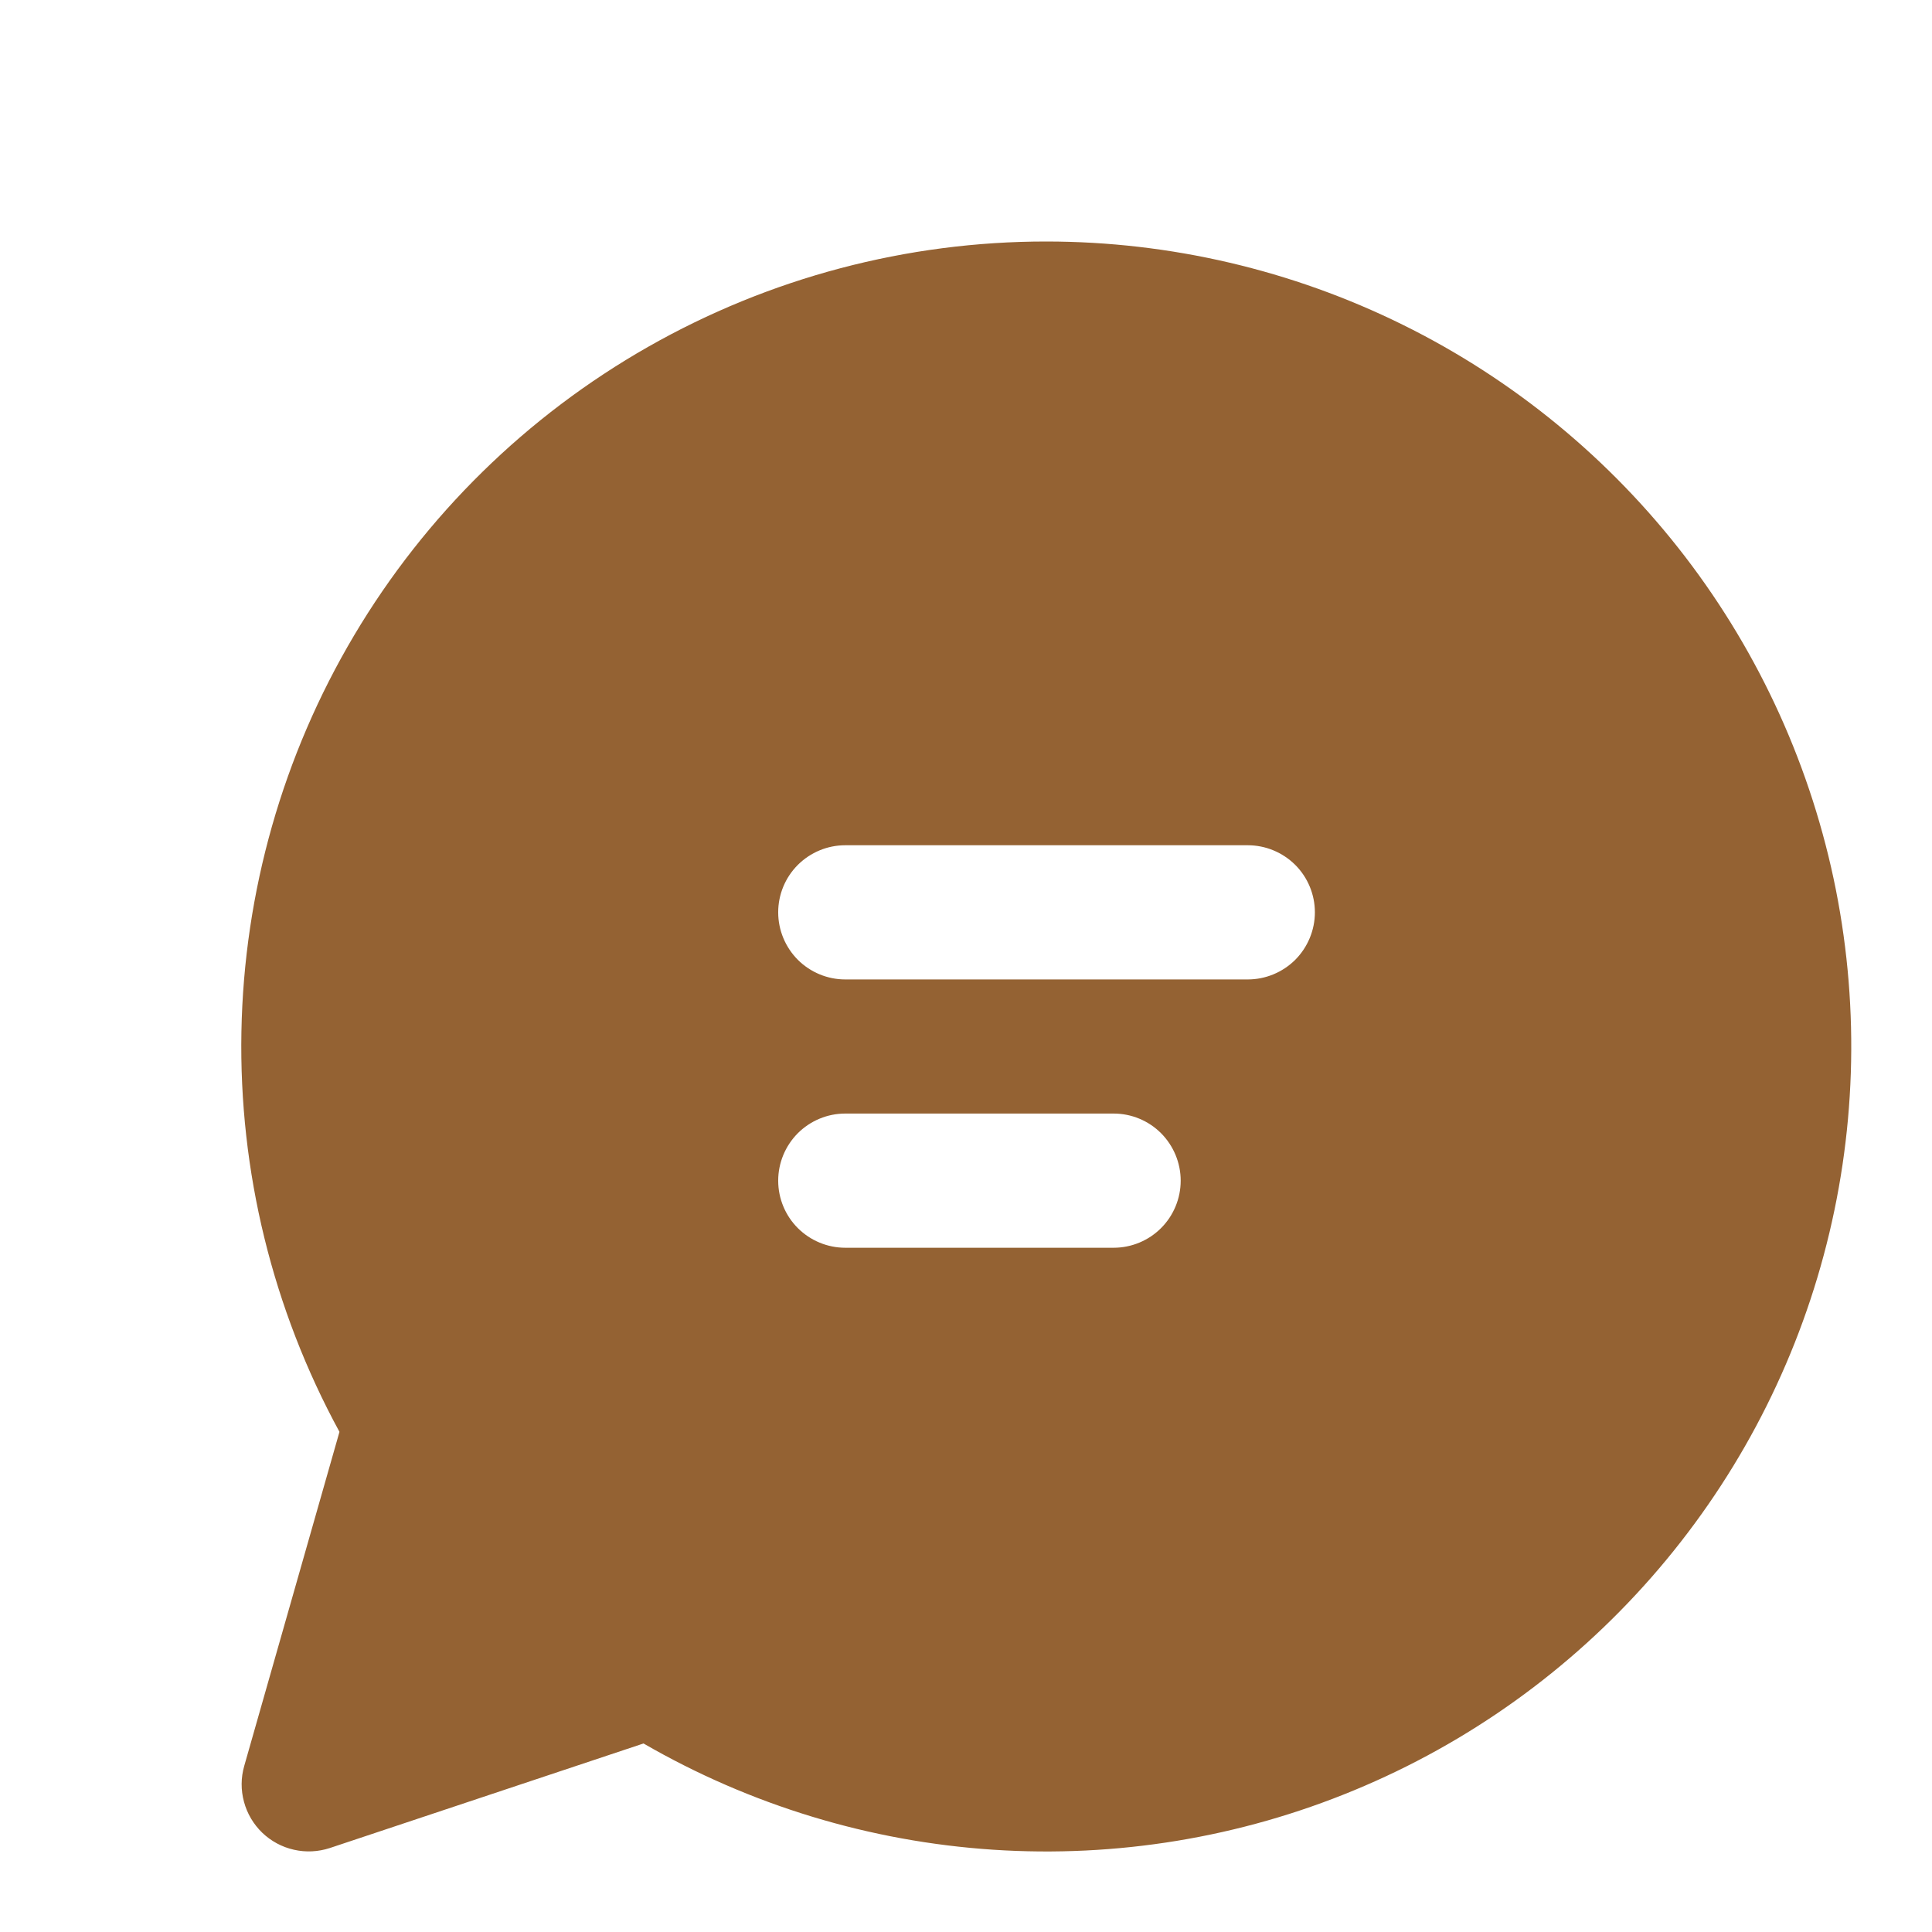
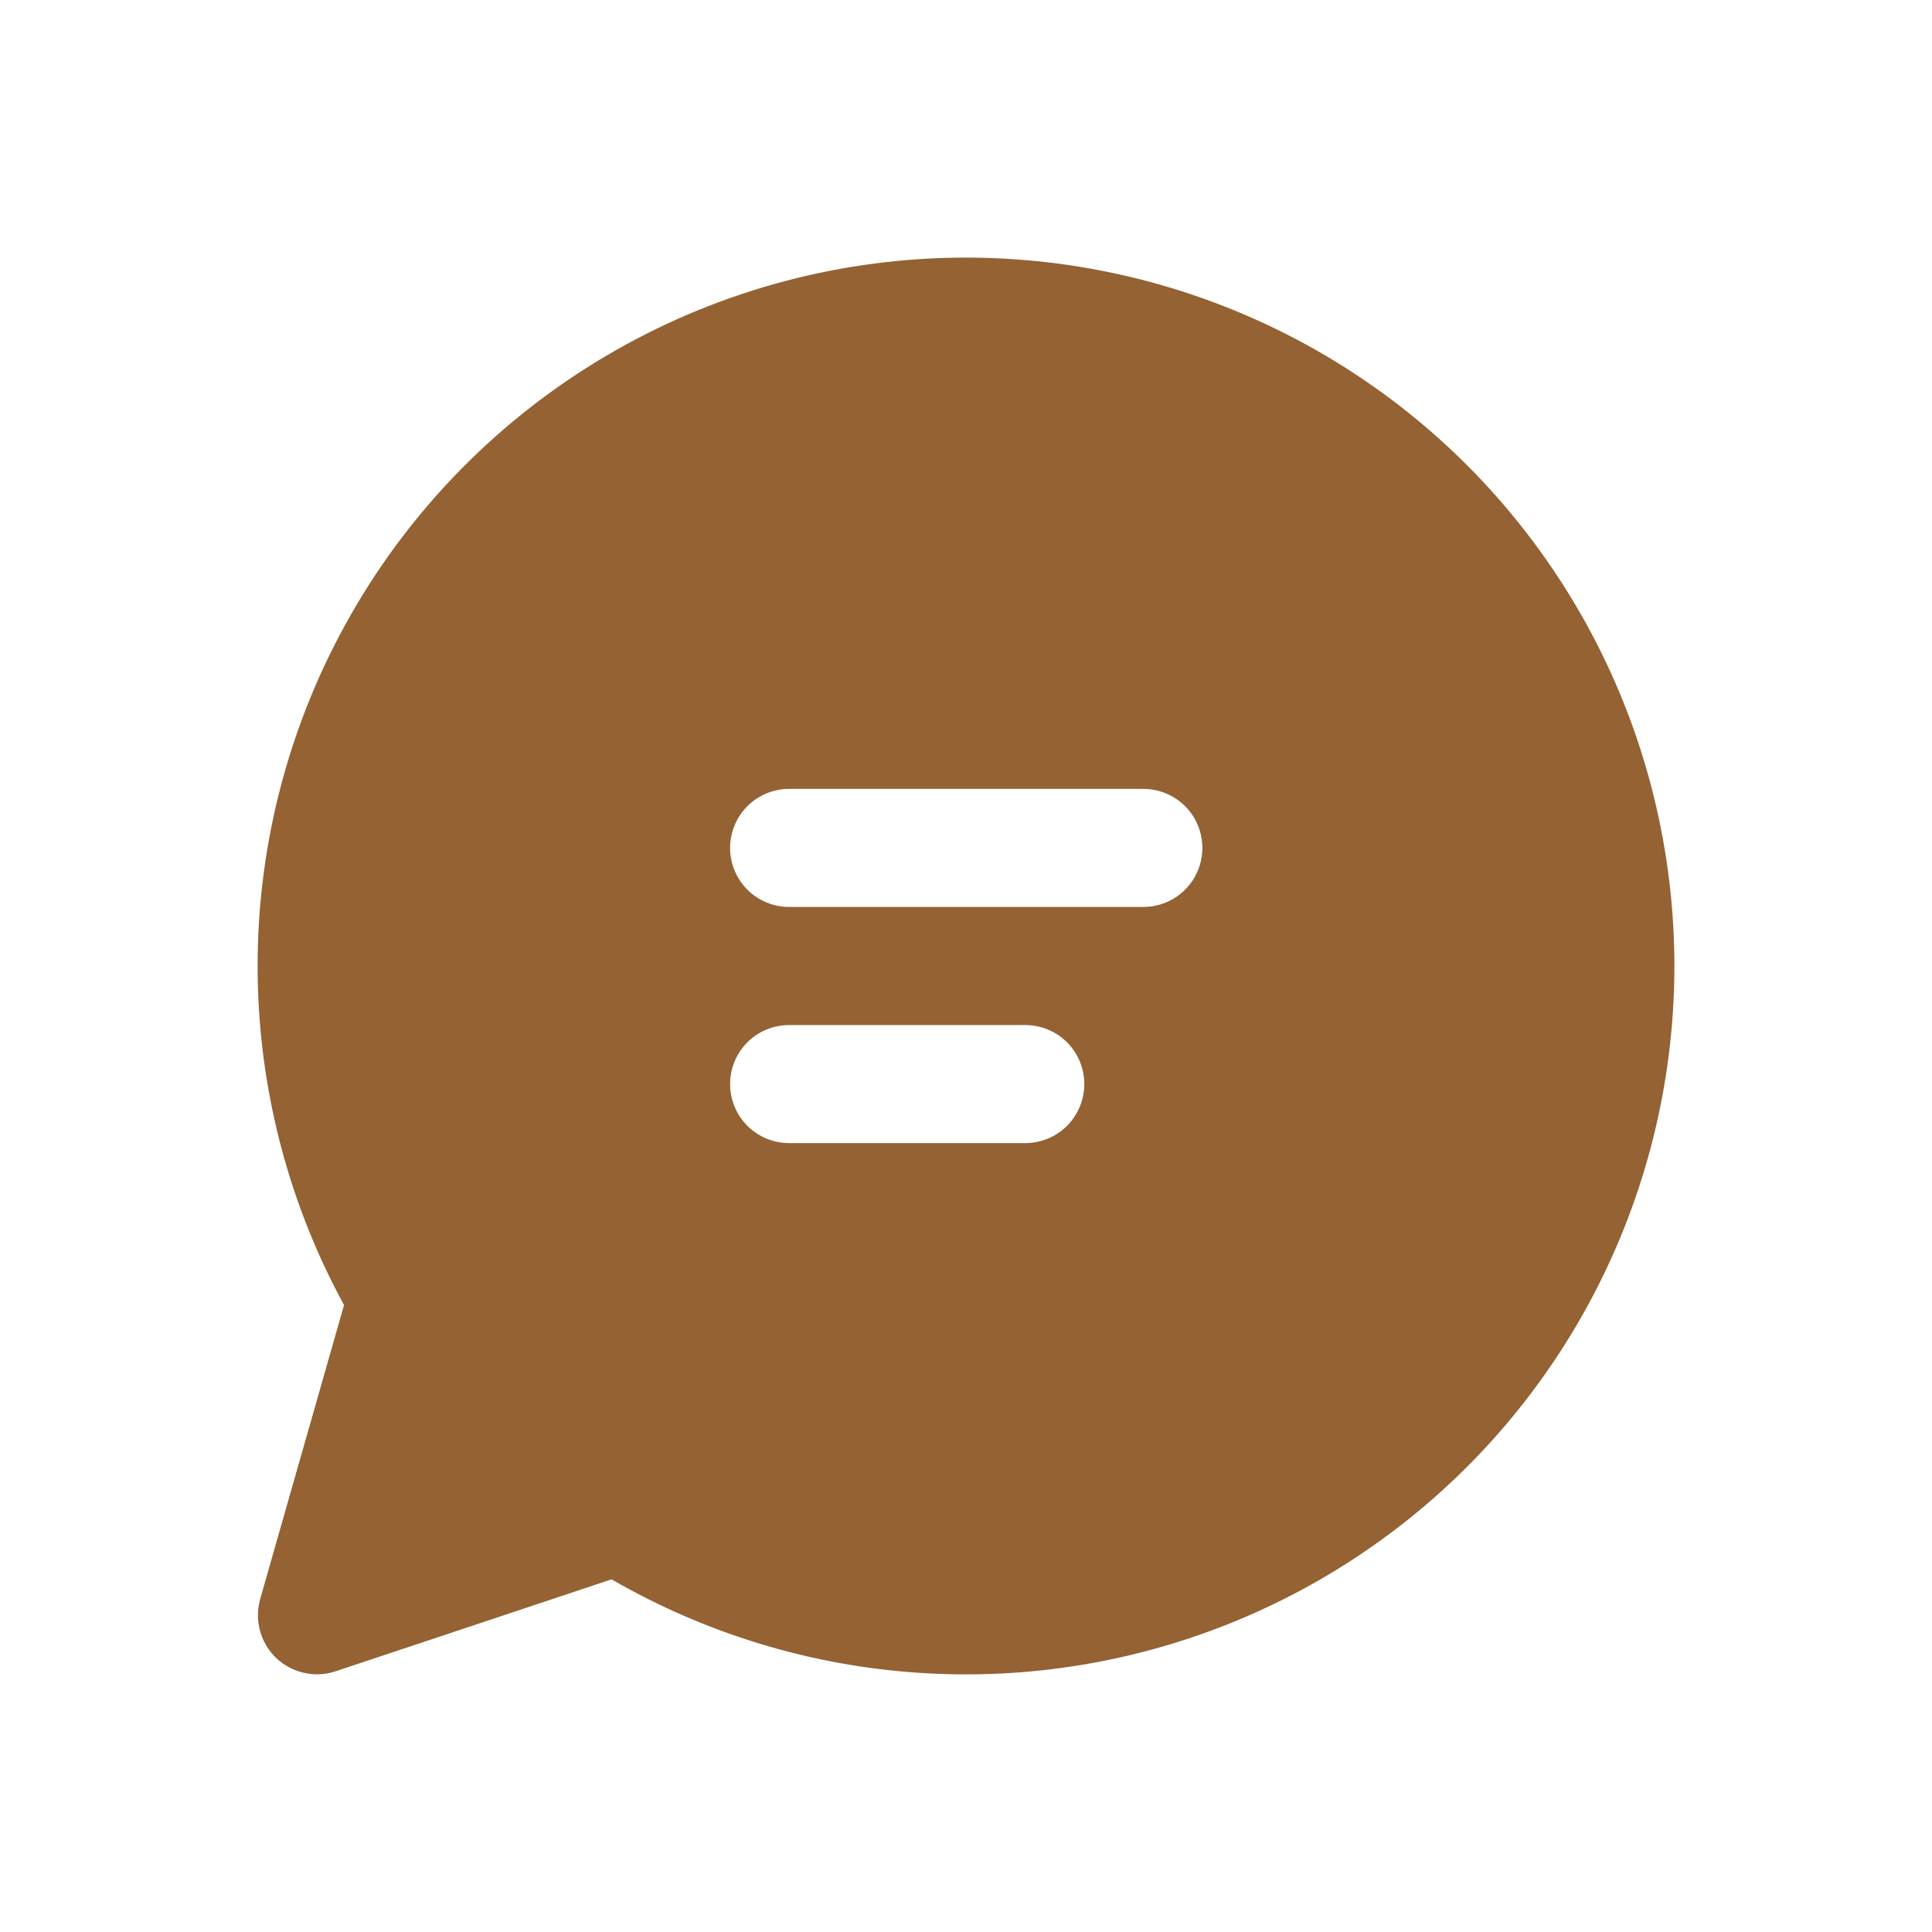
- <svg xmlns="http://www.w3.org/2000/svg" width="24" height="24" viewBox="0 0 24 24" fill="none">
-   <path d="M13 3C11.265 2.999 9.56 3.45 8.052 4.308C6.544 5.166 5.285 6.401 4.399 7.893C3.513 9.385 3.031 11.081 2.999 12.816C2.967 14.55 3.387 16.263 4.217 17.787L3.034 21.937C2.992 22.082 2.991 22.237 3.031 22.383C3.07 22.529 3.149 22.662 3.258 22.767C3.368 22.872 3.503 22.945 3.651 22.978C3.799 23.012 3.953 23.004 4.097 22.957L7.994 21.658C9.322 22.426 10.809 22.877 12.339 22.978C13.87 23.079 15.403 22.827 16.82 22.24C18.238 21.654 19.501 20.749 20.513 19.596C21.525 18.443 22.258 17.073 22.655 15.592C23.053 14.11 23.104 12.557 22.806 11.053C22.507 9.548 21.866 8.132 20.933 6.915C19.999 5.698 18.799 4.712 17.423 4.033C16.047 3.354 14.534 3.001 13 3ZM9.667 11.333C9.667 11.112 9.755 10.9 9.911 10.744C10.068 10.588 10.279 10.5 10.5 10.5H15.5C15.721 10.5 15.933 10.588 16.09 10.744C16.246 10.9 16.334 11.112 16.334 11.333C16.334 11.554 16.246 11.766 16.09 11.923C15.933 12.079 15.721 12.167 15.5 12.167H10.5C10.279 12.167 10.068 12.079 9.911 11.923C9.755 11.766 9.667 11.554 9.667 11.333ZM10.5 13.833H13.834C14.055 13.833 14.267 13.921 14.423 14.077C14.579 14.234 14.667 14.446 14.667 14.667C14.667 14.888 14.579 15.1 14.423 15.256C14.267 15.412 14.055 15.5 13.834 15.5H10.5C10.279 15.5 10.068 15.412 9.911 15.256C9.755 15.1 9.667 14.888 9.667 14.667C9.667 14.446 9.755 14.234 9.911 14.077C10.068 13.921 10.279 13.833 10.5 13.833Z" fill="#946233" />
+ <svg xmlns="http://www.w3.org/2000/svg" width="30" height="30" viewBox="0 0 30 30" fill="none">
+   <path d="M15.004 4C13.095 3.999 11.22 4.495 9.561 5.439C7.902 6.383 6.517 7.742 5.543 9.382C4.568 11.023 4.037 12.889 4.002 14.797C3.967 16.705 4.429 18.59 5.342 20.265L4.04 24.83C3.995 24.991 3.993 25.16 4.037 25.321C4.08 25.482 4.167 25.628 4.287 25.744C4.408 25.859 4.557 25.939 4.72 25.976C4.882 26.013 5.052 26.005 5.21 25.952L9.496 24.524C10.957 25.368 12.593 25.865 14.276 25.976C15.96 26.087 17.647 25.809 19.206 25.164C20.765 24.519 22.155 23.524 23.268 22.256C24.381 20.988 25.187 19.48 25.624 17.851C26.061 16.221 26.118 14.513 25.789 12.858C25.461 11.203 24.756 9.646 23.729 8.307C22.703 6.968 21.382 5.883 19.869 5.136C18.355 4.389 16.691 4.001 15.004 4ZM11.337 13.167C11.337 12.924 11.434 12.69 11.605 12.518C11.777 12.347 12.011 12.25 12.254 12.25H17.754C17.997 12.25 18.23 12.347 18.402 12.518C18.574 12.69 18.67 12.924 18.67 13.167C18.67 13.41 18.574 13.643 18.402 13.815C18.23 13.987 17.997 14.083 17.754 14.083H12.254C12.011 14.083 11.777 13.987 11.605 13.815C11.434 13.643 11.337 13.41 11.337 13.167ZM12.254 15.917H15.92C16.163 15.917 16.397 16.013 16.569 16.185C16.74 16.357 16.837 16.59 16.837 16.833C16.837 17.076 16.74 17.31 16.569 17.482C16.397 17.653 16.163 17.75 15.92 17.75H12.254C12.011 17.75 11.777 17.653 11.605 17.482C11.434 17.31 11.337 17.076 11.337 16.833C11.337 16.59 11.434 16.357 11.605 16.185C11.777 16.013 12.011 15.917 12.254 15.917Z" fill="#946233" />
</svg>
